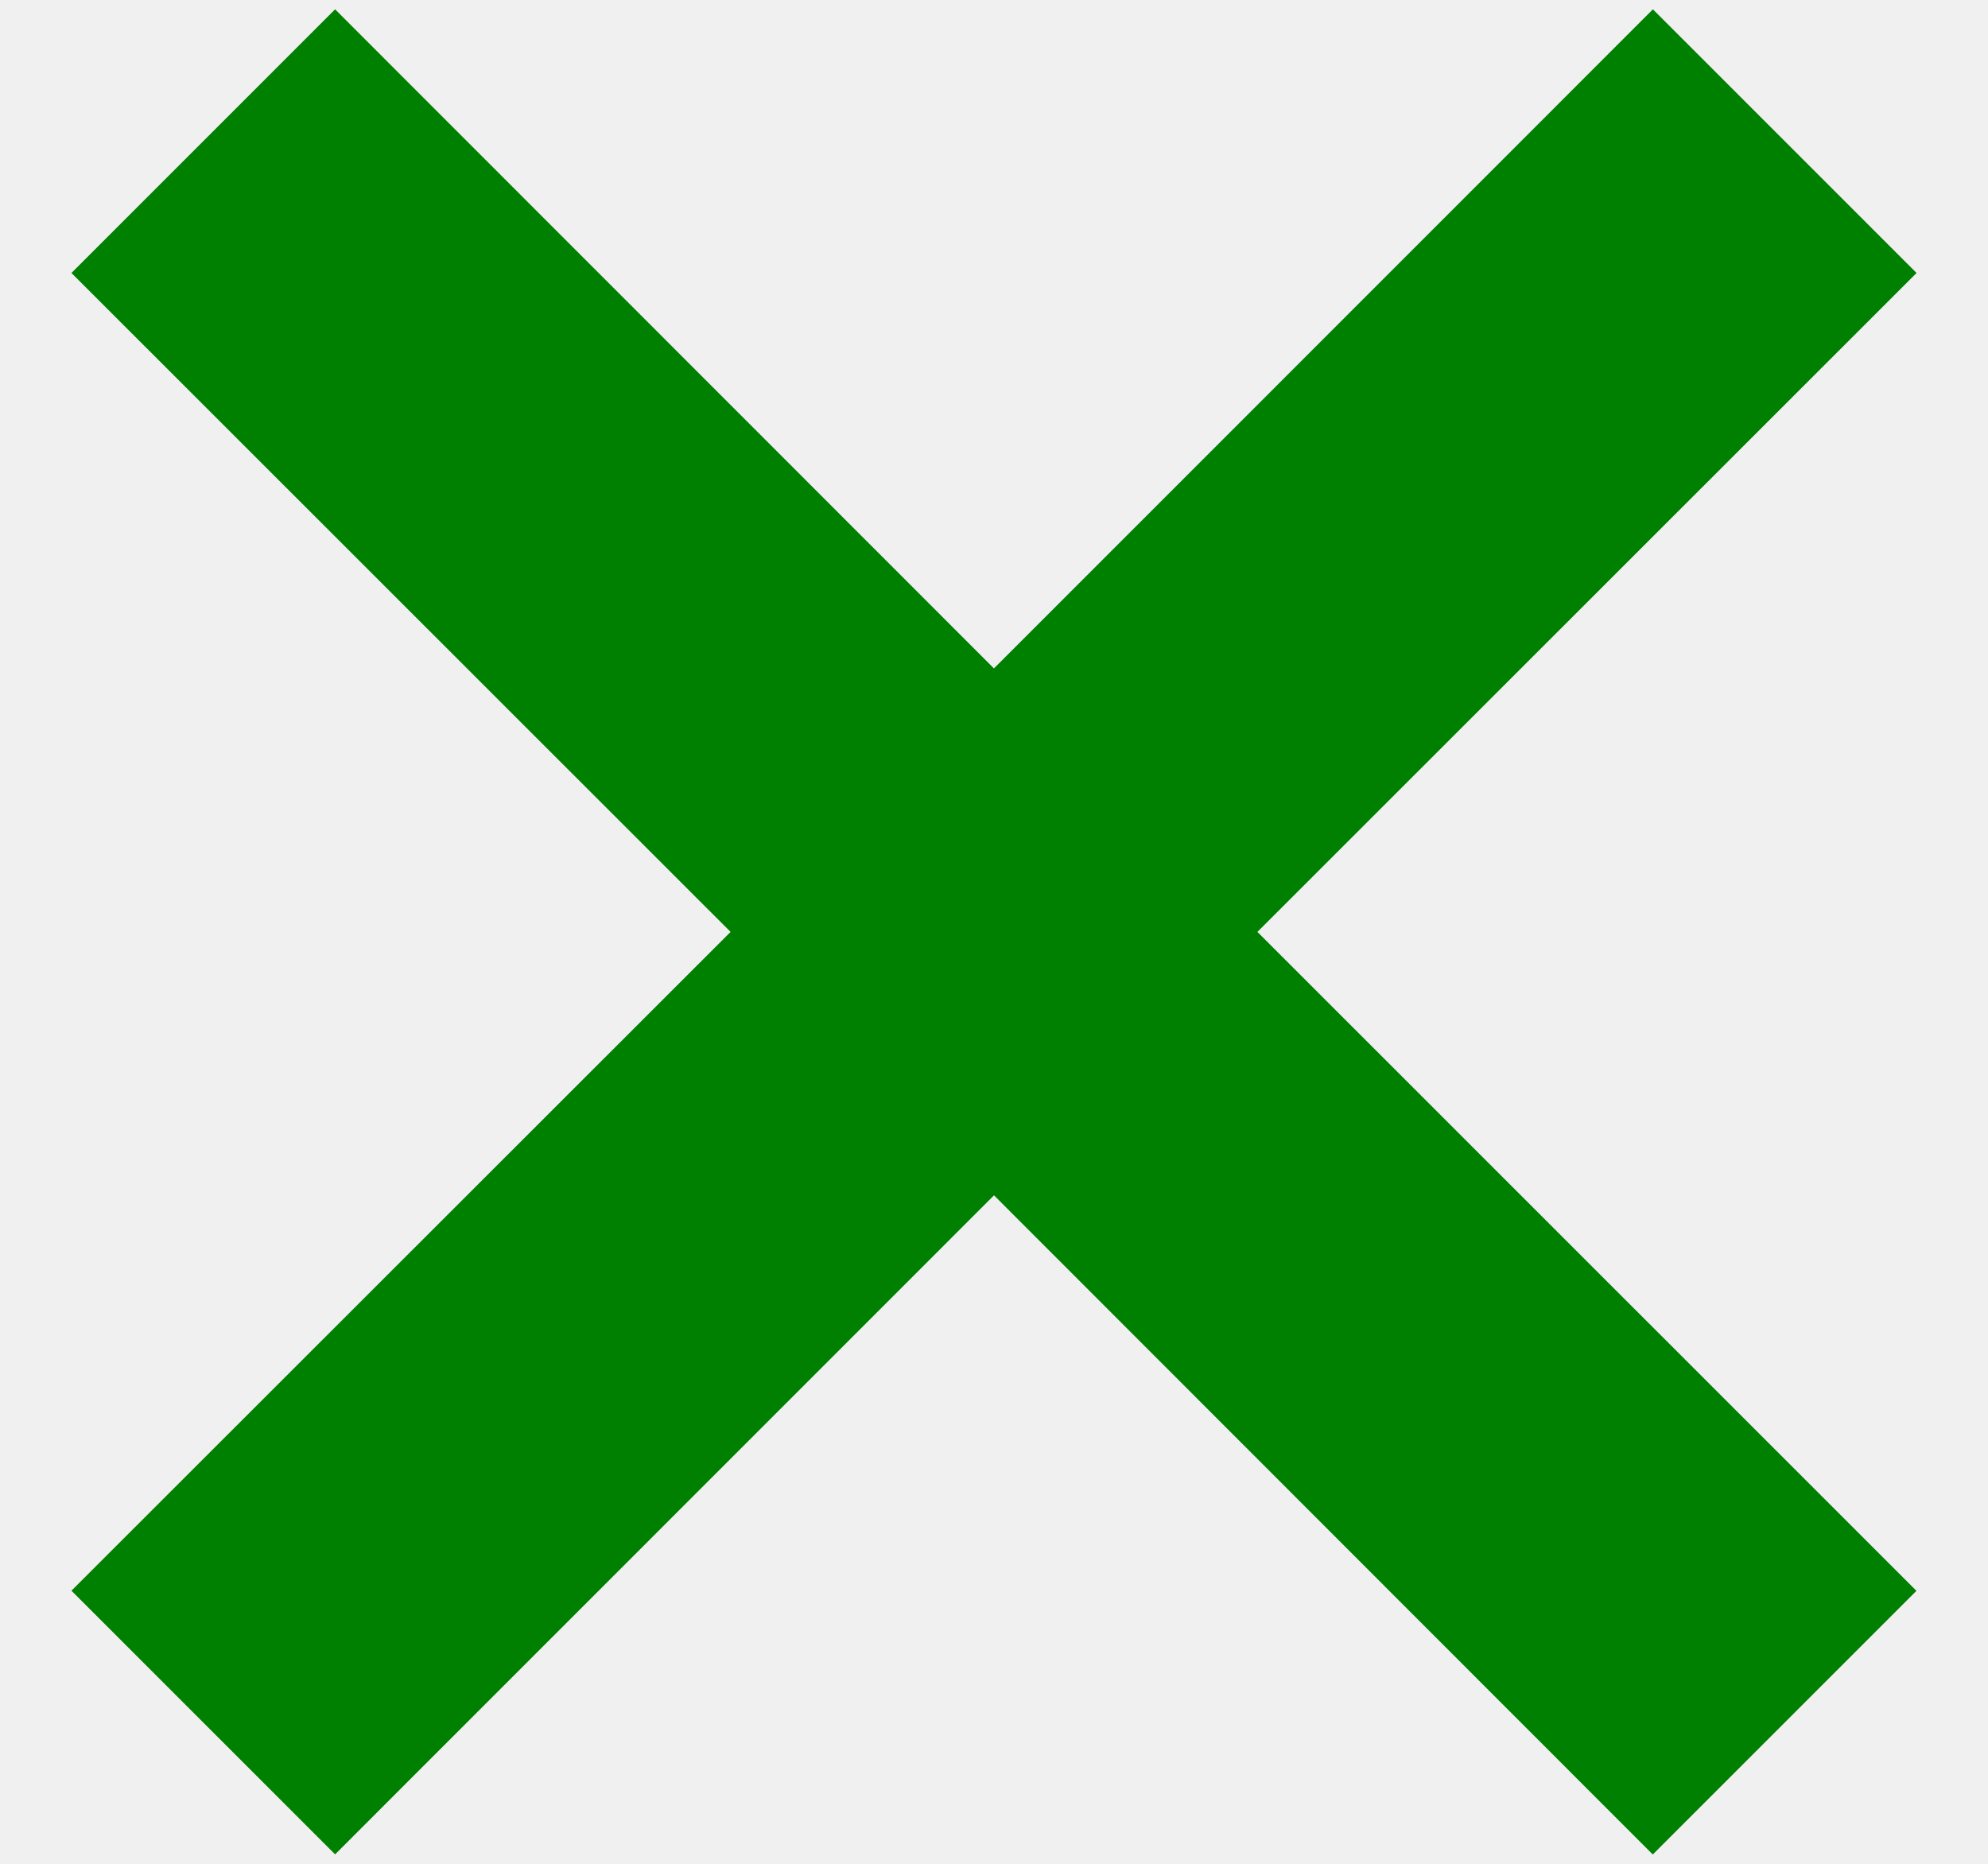
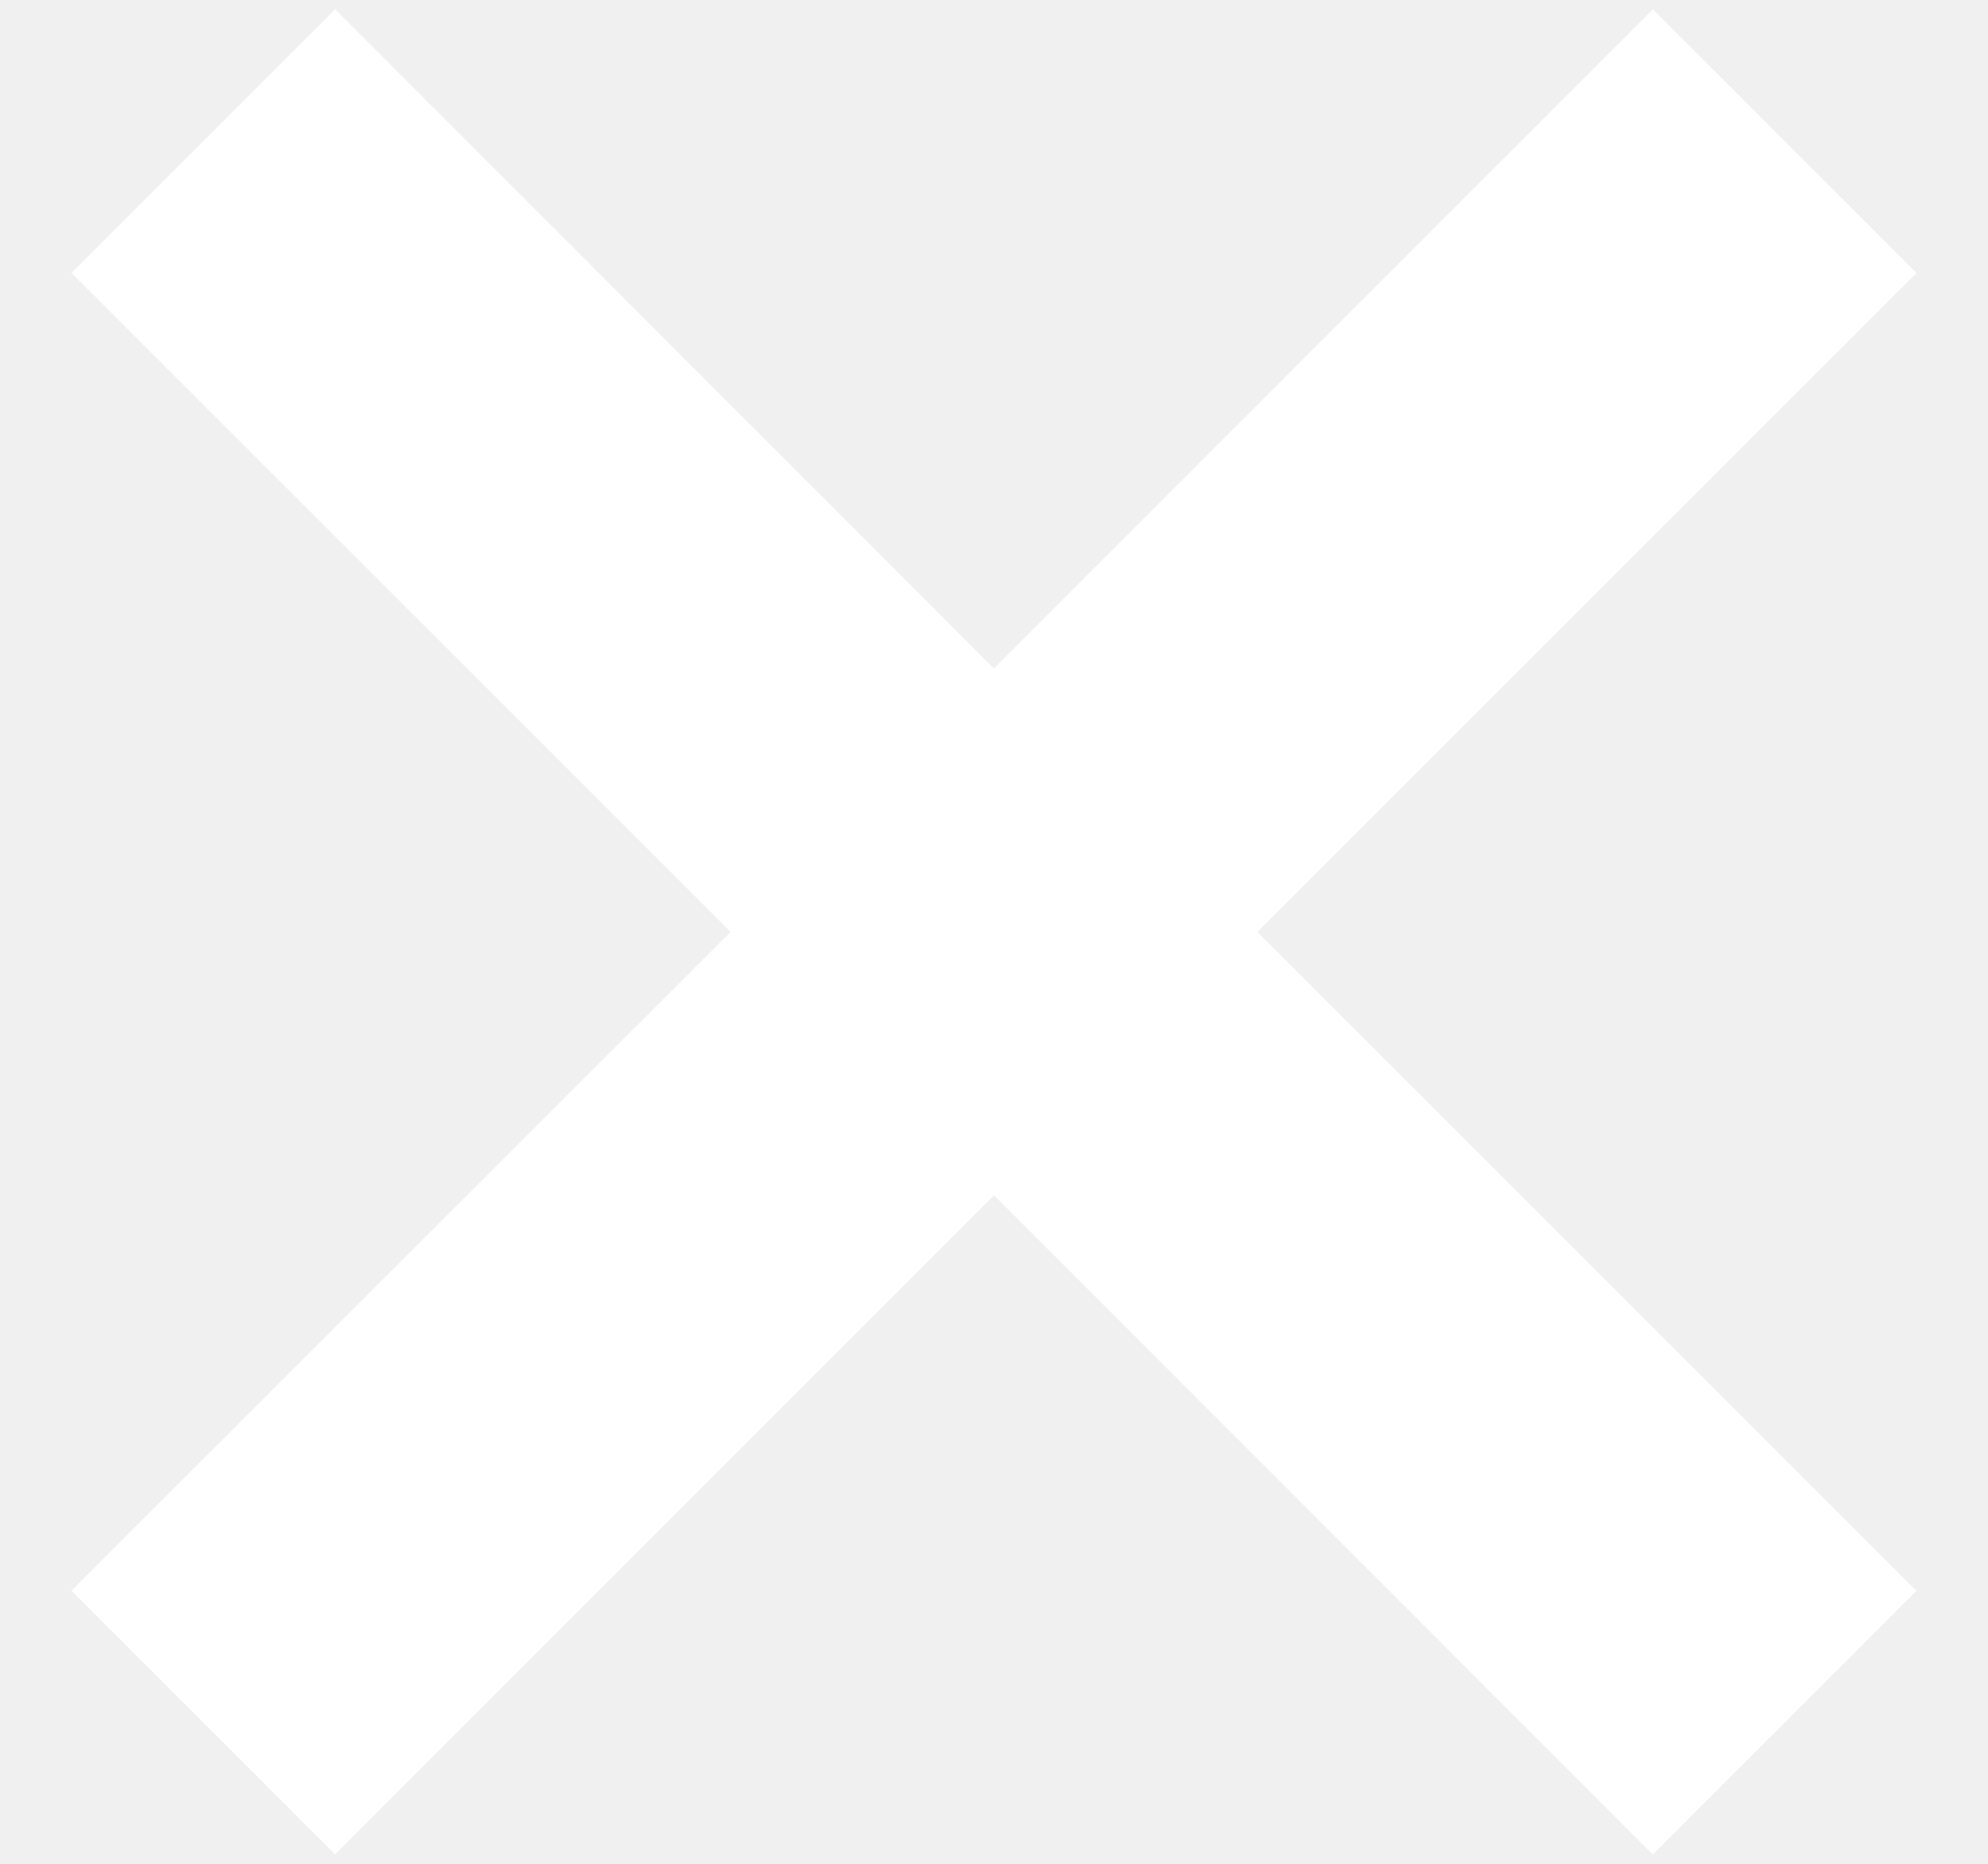
<svg xmlns="http://www.w3.org/2000/svg" width="16" height="15">
-   <path fill="green" fill-rule="evenodd" d="M8 5.379L13.303.075l2.122 2.122L10.12 7.5l5.304 5.303-2.122 2.122L8 9.62l-5.303 5.304-2.122-2.122L5.88 7.5.575 2.197 2.697.075 8 5.38z" />
+   <path fill="#FFF" fill-rule="evenodd" d="M8 5.379L13.303.075l2.122 2.122L10.12 7.5l5.304 5.303-2.122 2.122L8 9.62l-5.303 5.304-2.122-2.122L5.88 7.5.575 2.197 2.697.075 8 5.38z" />
</svg>
